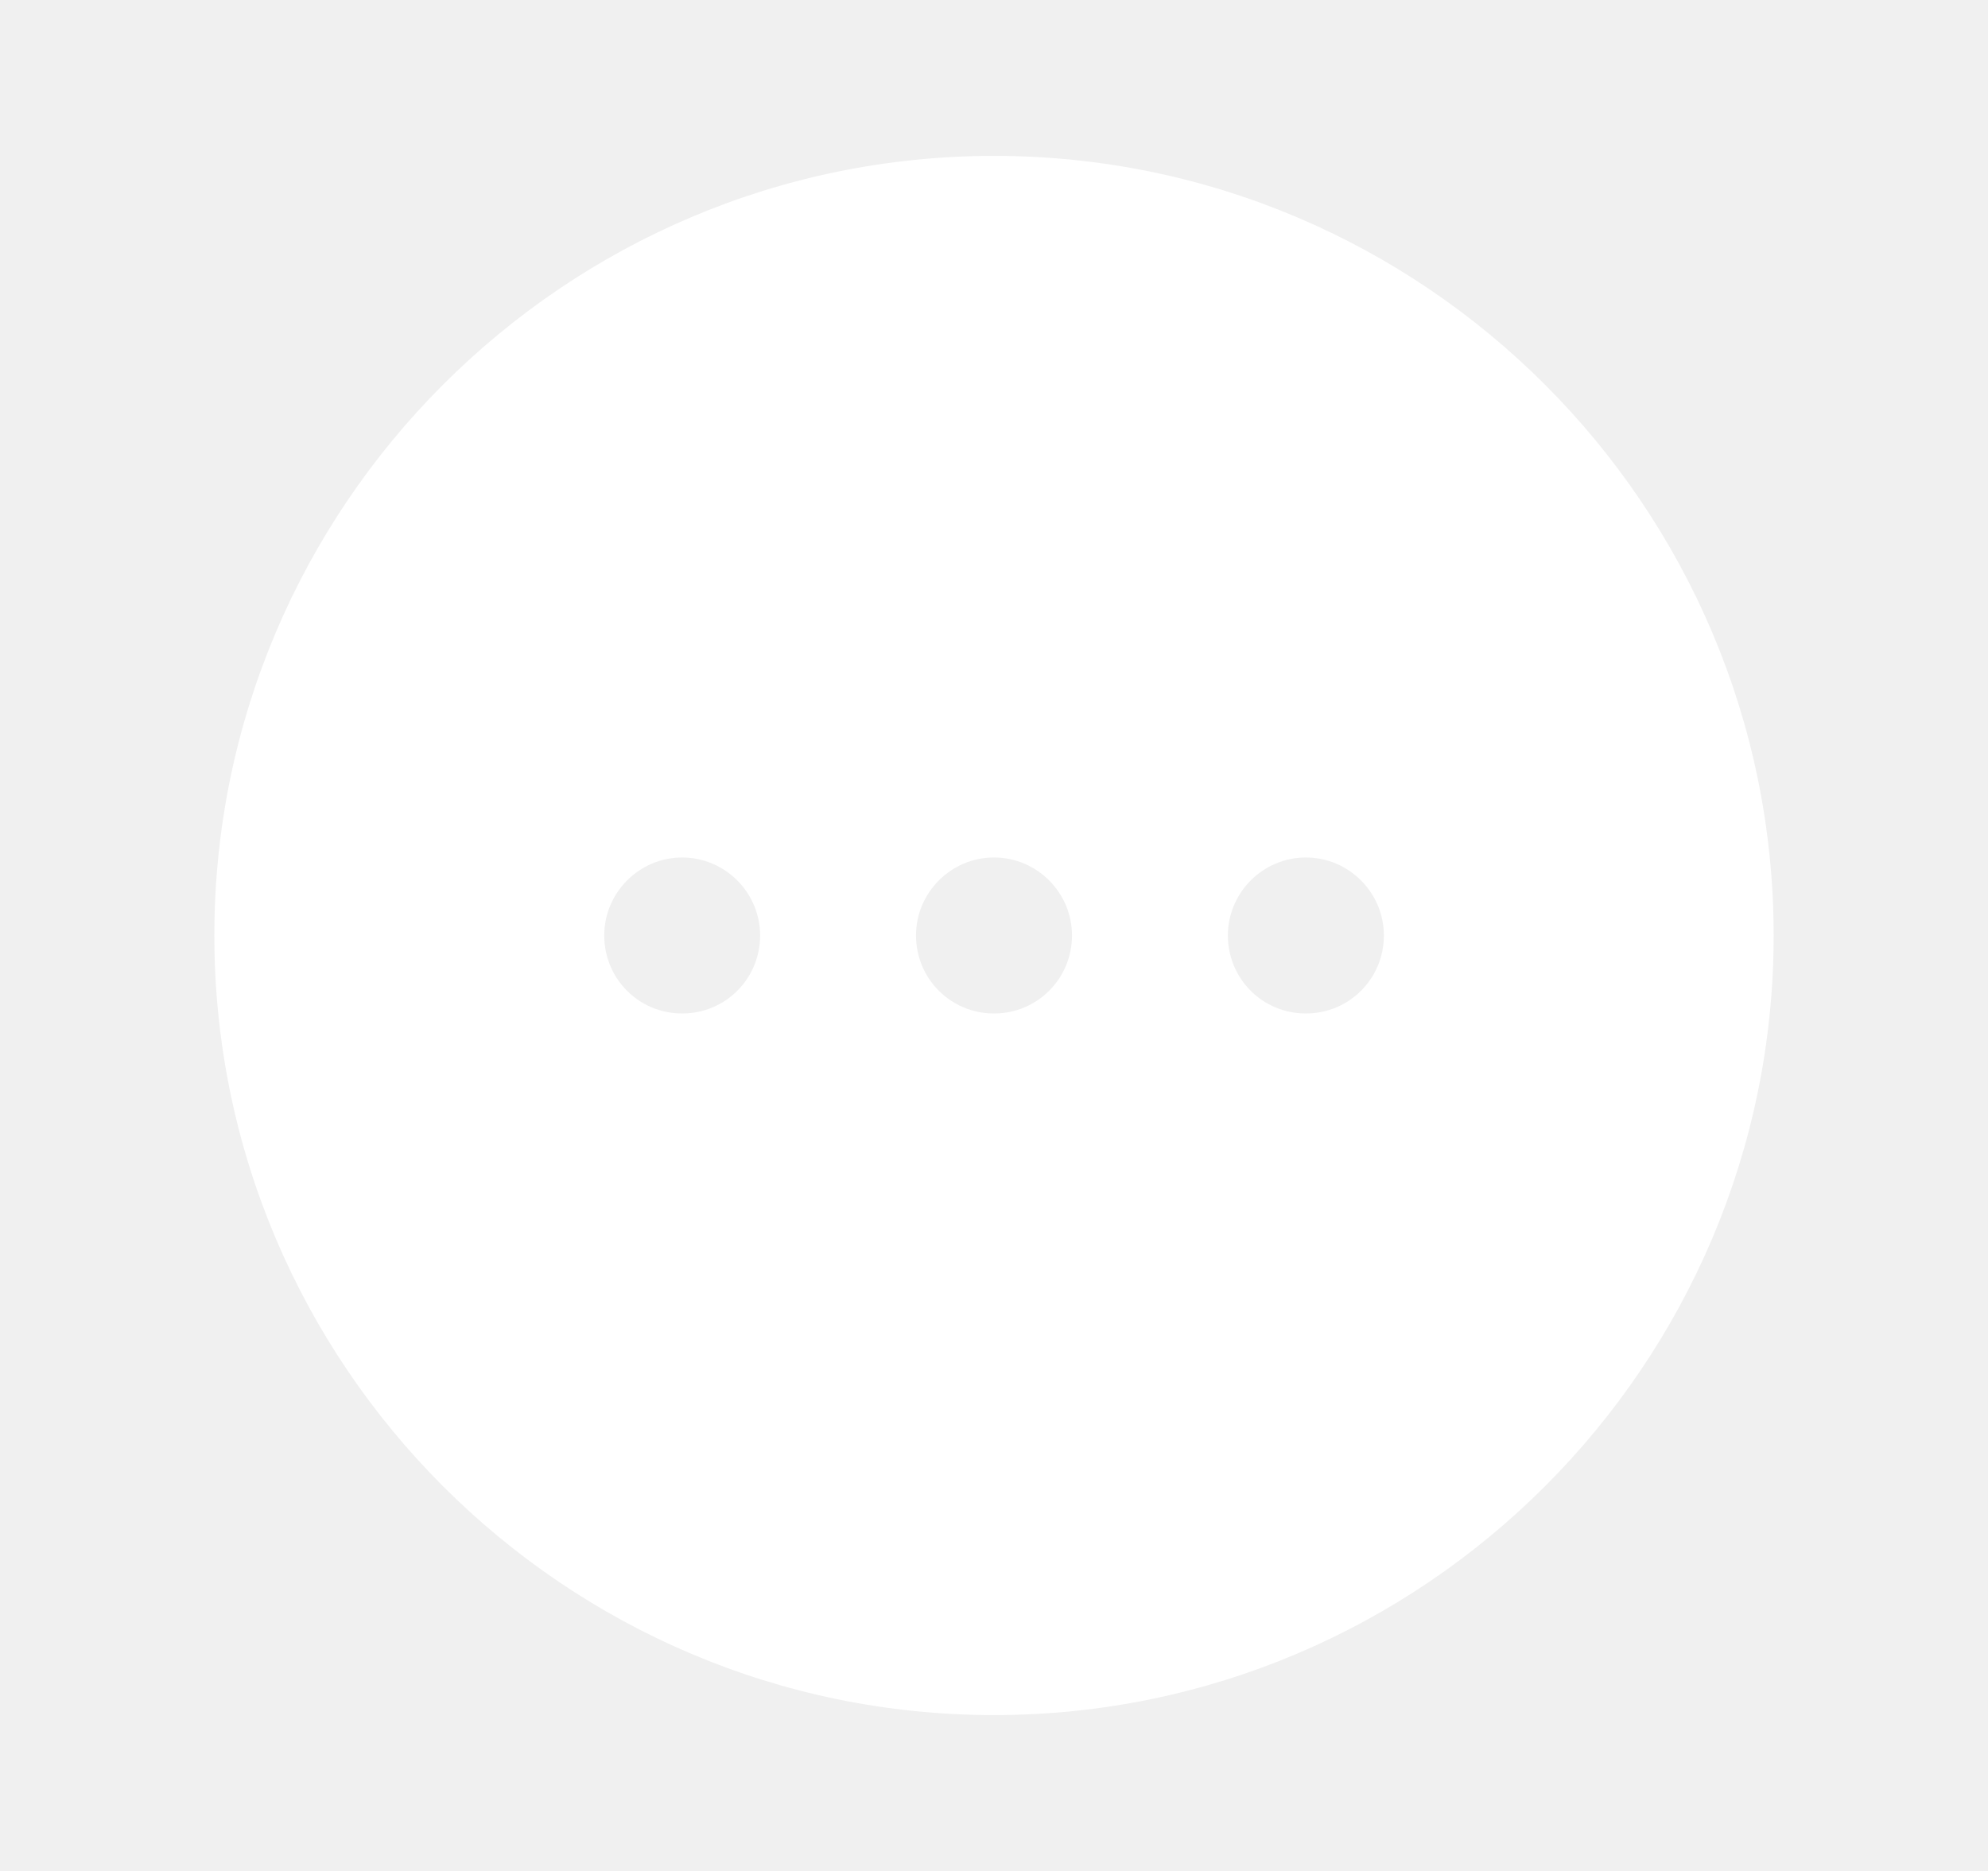
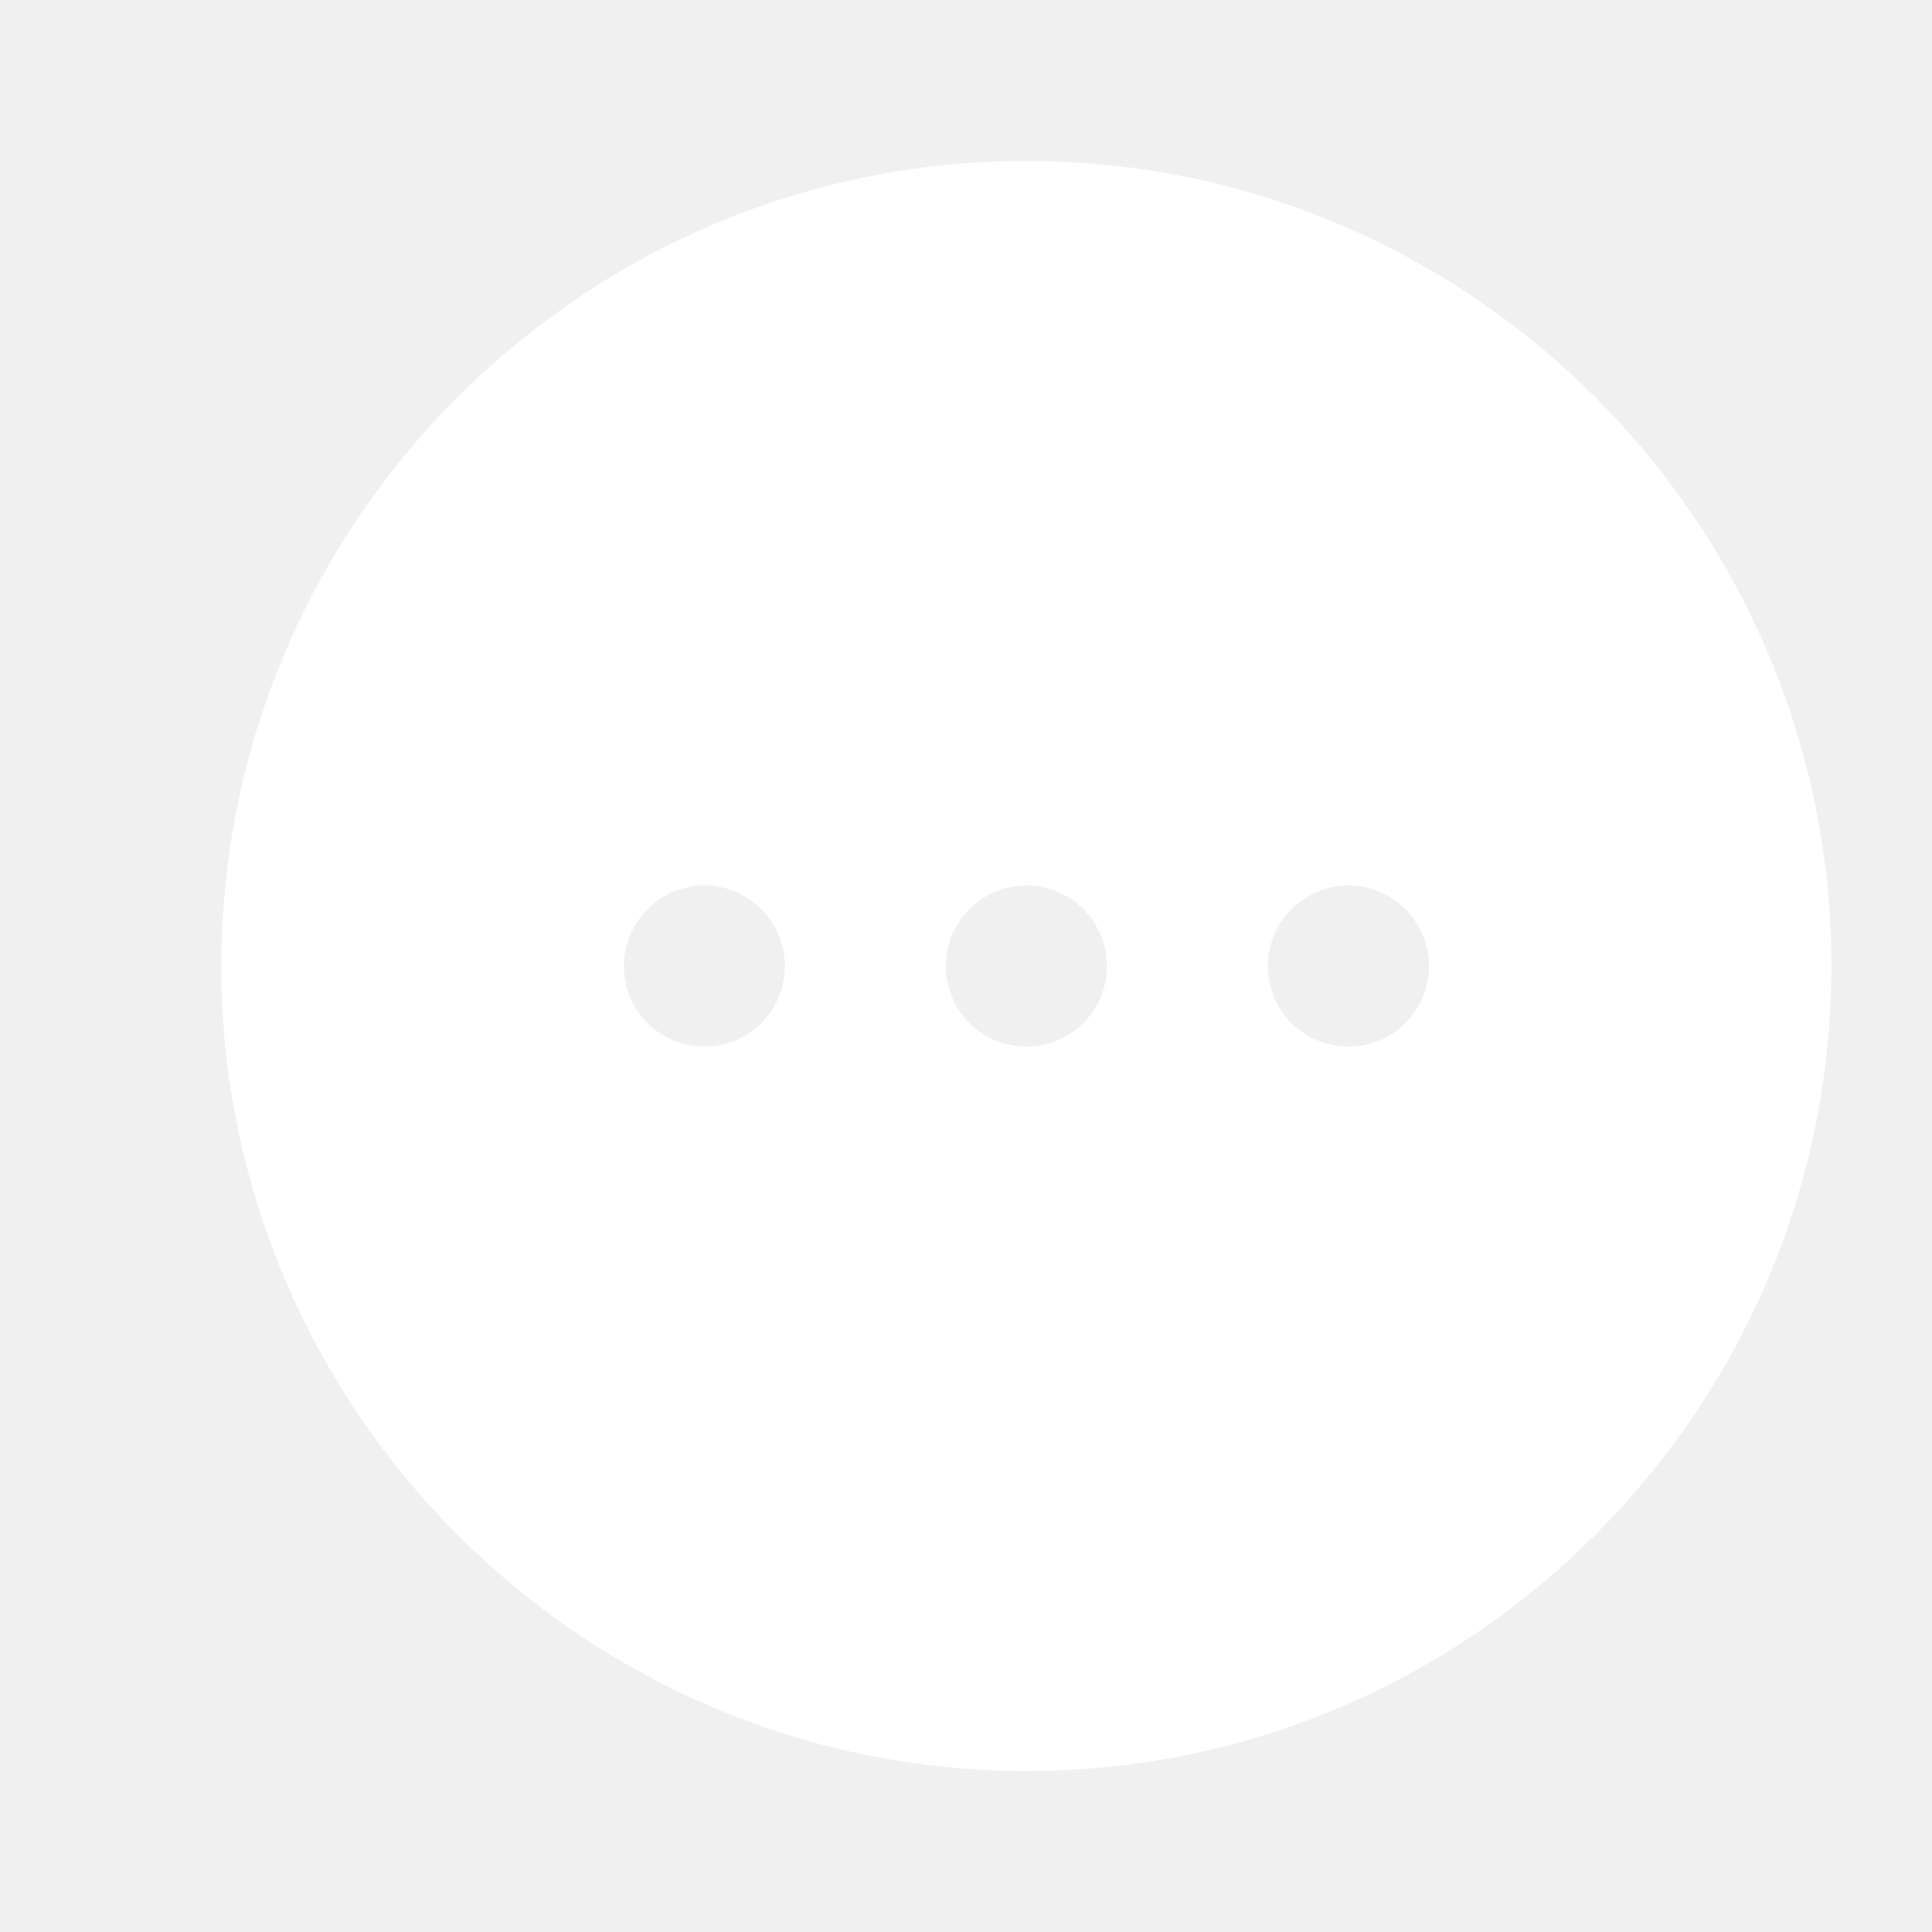
- <svg xmlns="http://www.w3.org/2000/svg" width="17" height="16" viewBox="0 0 17 16" fill="none">
+ <svg xmlns="http://www.w3.org/2000/svg" width="16" height="16" viewBox="0 0 16 16" fill="none">
  <path d="M8.5 1.333C4.827 1.333 1.833 4.327 1.833 8C1.833 11.673 4.827 14.667 8.5 14.667C12.174 14.667 15.167 11.673 15.167 8C15.167 4.327 12.174 1.333 8.5 1.333ZM5.833 8.667C5.46 8.667 5.167 8.367 5.167 8C5.167 7.633 5.467 7.333 5.833 7.333C6.2 7.333 6.5 7.633 6.5 8C6.5 8.367 6.207 8.667 5.833 8.667ZM8.5 8.667C8.127 8.667 7.833 8.367 7.833 8C7.833 7.633 8.133 7.333 8.5 7.333C8.867 7.333 9.167 7.633 9.167 8C9.167 8.367 8.873 8.667 8.5 8.667ZM11.167 8.667C10.793 8.667 10.5 8.367 10.5 8C10.5 7.633 10.8 7.333 11.167 7.333C11.534 7.333 11.834 7.633 11.834 8C11.834 8.367 11.54 8.667 11.167 8.667Z" fill="white" />
</svg>
